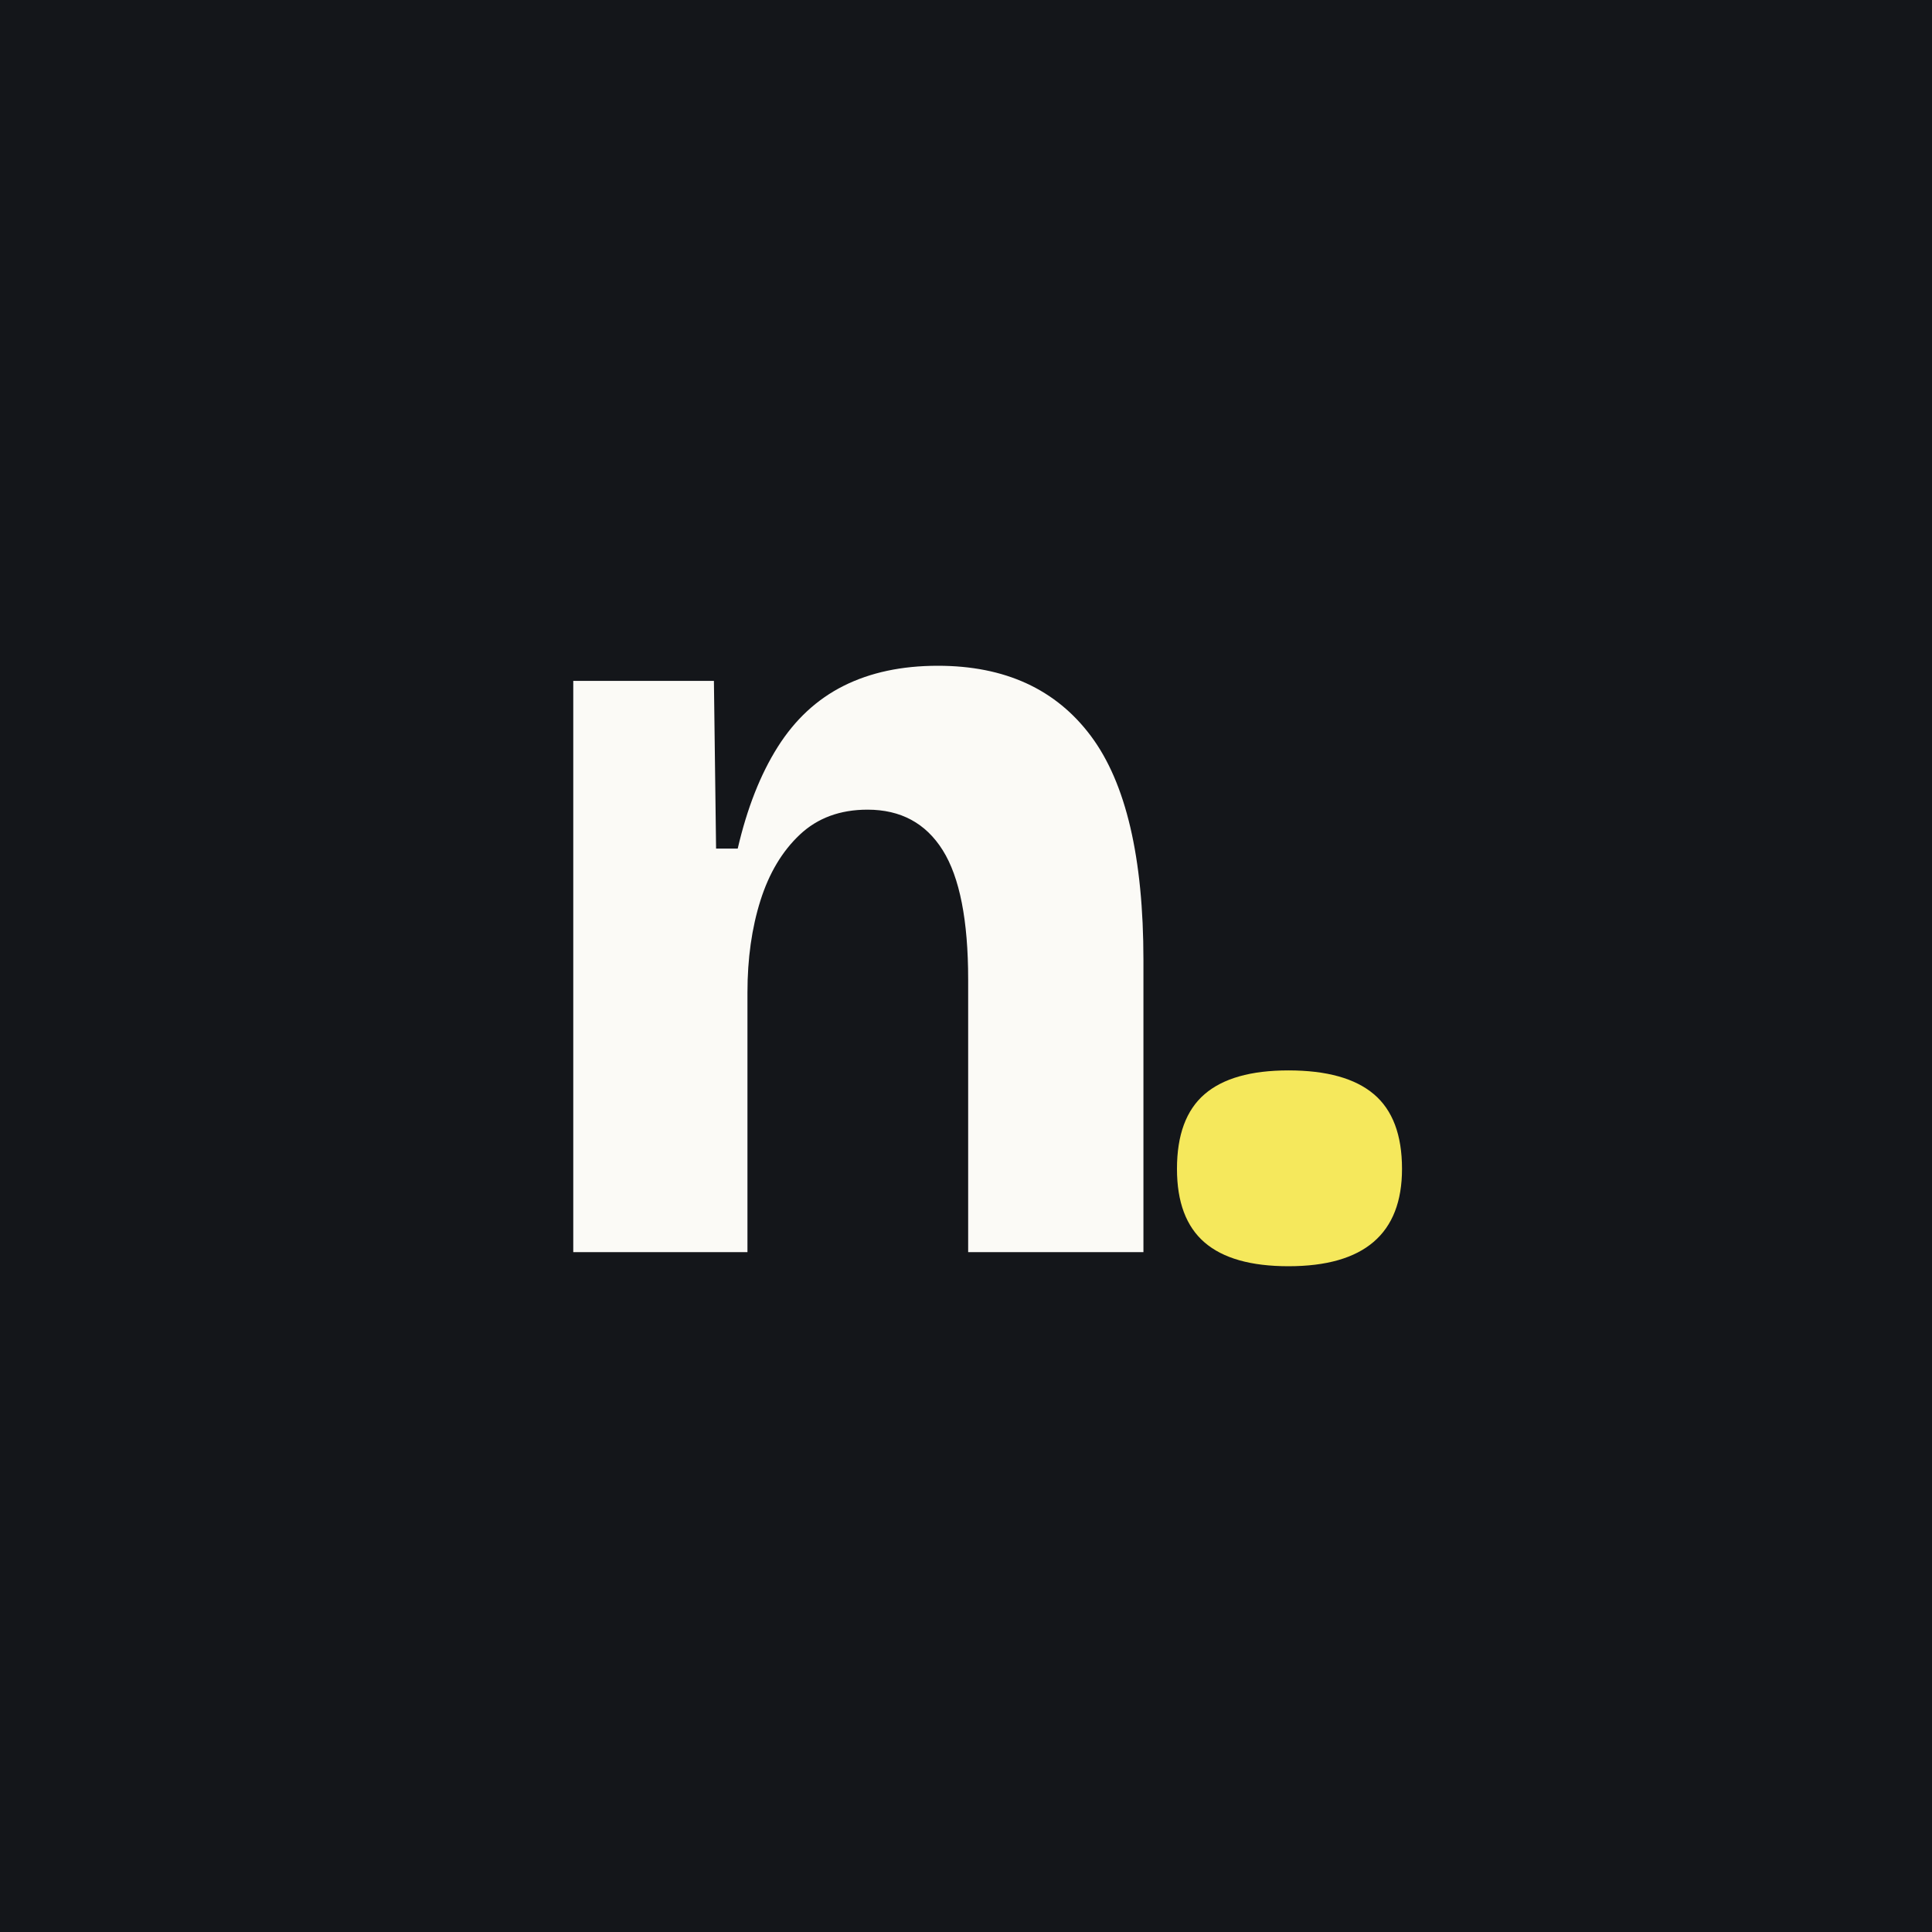
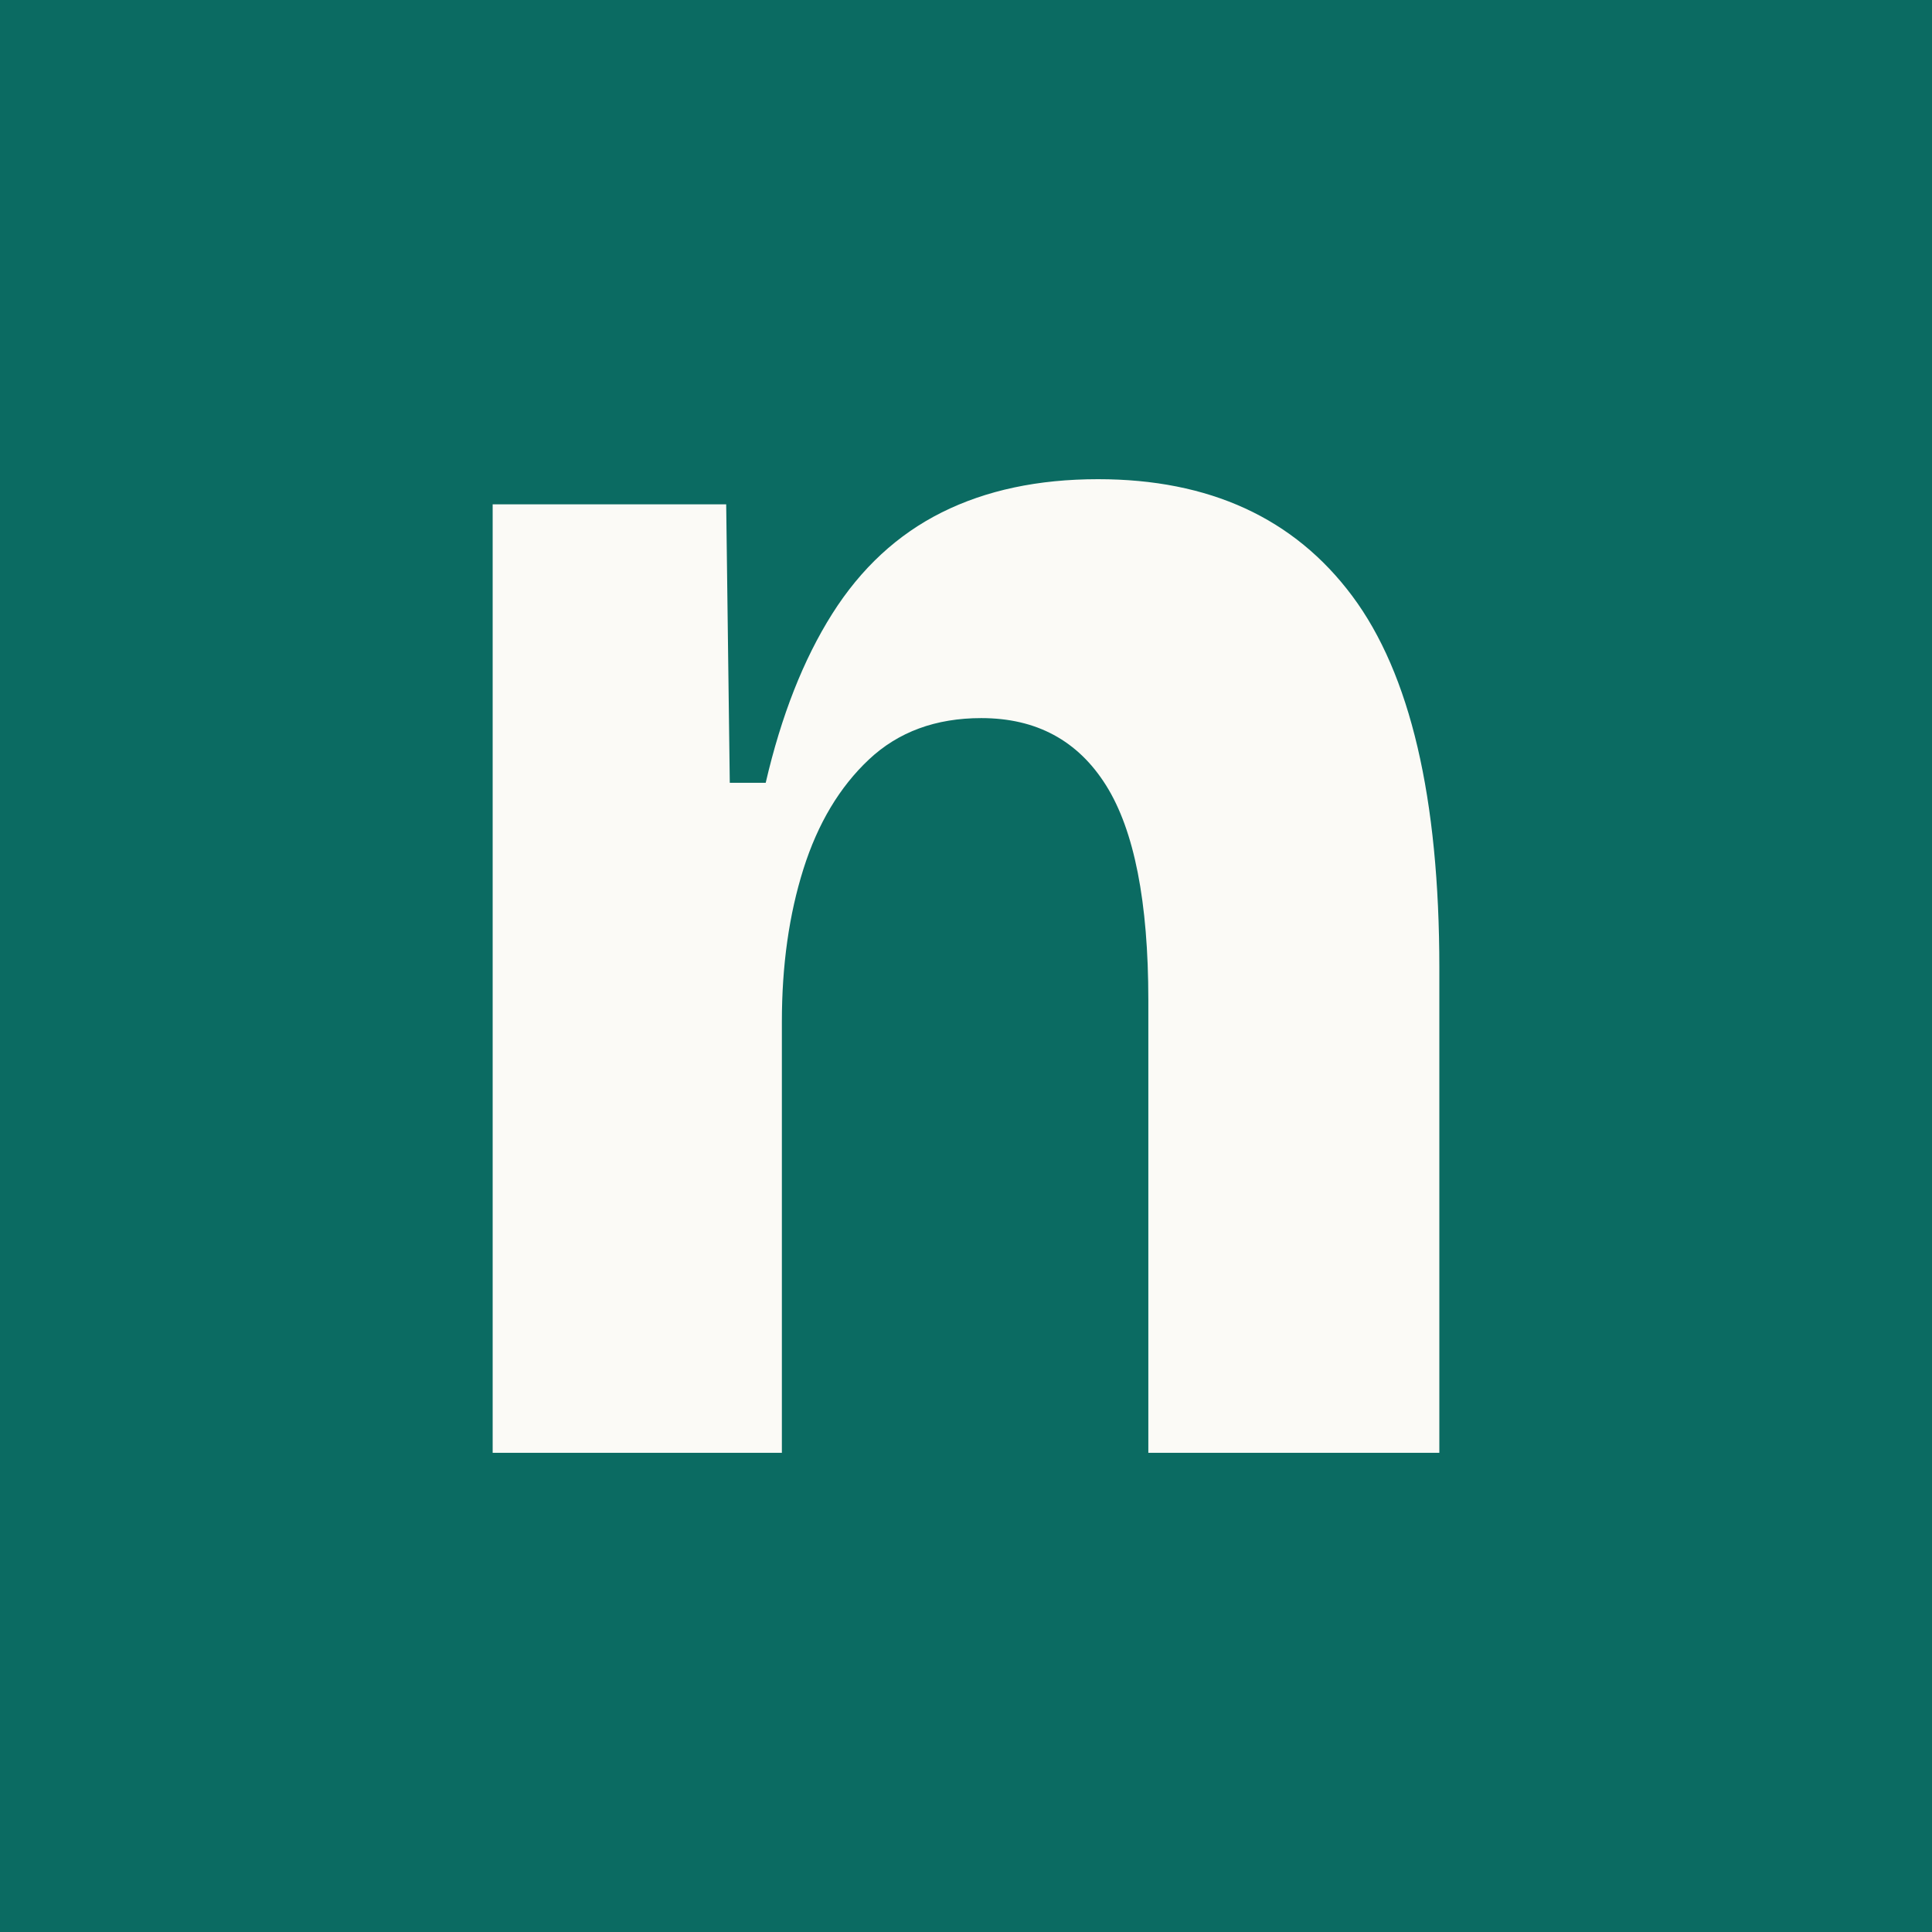
<svg xmlns="http://www.w3.org/2000/svg" viewBox="0 0 512 512" width="512" height="512" role="img" aria-label="Nursia">
-   <rect width="512" height="512" rx="0" fill="#14161A" />
-   <g transform="translate(134.144 331.837)">
-     <path d="M63.939 0L17.777 0L17.777 -91.177L17.777 -151.388L55.05 -151.388L55.624 -106.947L61.358 -106.947Q65.085 -123.003 71.967 -133.898Q78.848 -144.794 89.457 -150.098Q100.065 -155.402 114.401 -155.402L114.401 -155.402Q141.066 -155.402 154.972 -136.765Q168.878 -118.129 168.878 -77.414L168.878 -77.414L168.878 0L122.429 0L122.429 -72.253Q122.429 -95.764 115.692 -106.516Q108.954 -117.268 95.764 -117.268L95.764 -117.268Q84.869 -117.268 77.844 -110.674Q70.82 -104.079 67.379 -93.184Q63.939 -82.289 63.939 -68.813L63.939 -68.813L63.939 0" fill="#FBFAF6" />
-     <path d="M207.299 3.727L207.299 3.727Q192.389 3.727 185.078 -2.58Q177.766 -8.888 177.766 -22.077L177.766 -22.077Q177.766 -35.553 185.078 -41.861Q192.389 -48.169 207.299 -48.169L207.299 -48.169Q222.495 -48.169 229.949 -41.861Q237.404 -35.553 237.404 -22.077L237.404 -22.077Q237.404 3.727 207.299 3.727" fill="#F5E85C" />
+   <path d="M0 0H512V512H0Z" fill="#0B6B62" />
+   <g transform="translate(101.045 385.01)" fill="#FBFAF6">
+     <path d="M106.16 0L29.515 0L29.515 -151.385L29.515 -251.356L91.402 -251.356L92.354 -177.568L101.875 -177.568Q108.064 -204.227 119.489 -222.317Q130.915 -240.407 148.529 -249.214Q166.143 -258.021 189.945 -258.021L189.945 -258.021Q234.218 -258.021 257.307 -227.077Q280.395 -196.134 280.395 -128.534L280.395 -128.534L280.395 0L203.275 0L203.275 -119.965Q203.275 -159.002 192.087 -176.854Q180.9 -194.706 159.002 -194.706L159.002 -194.706Q140.912 -194.706 129.248 -183.757Q117.585 -172.807 111.872 -154.717Q106.16 -136.627 106.16 -114.253L106.16 -114.253L106.16 0" />
  </g>
</svg>
